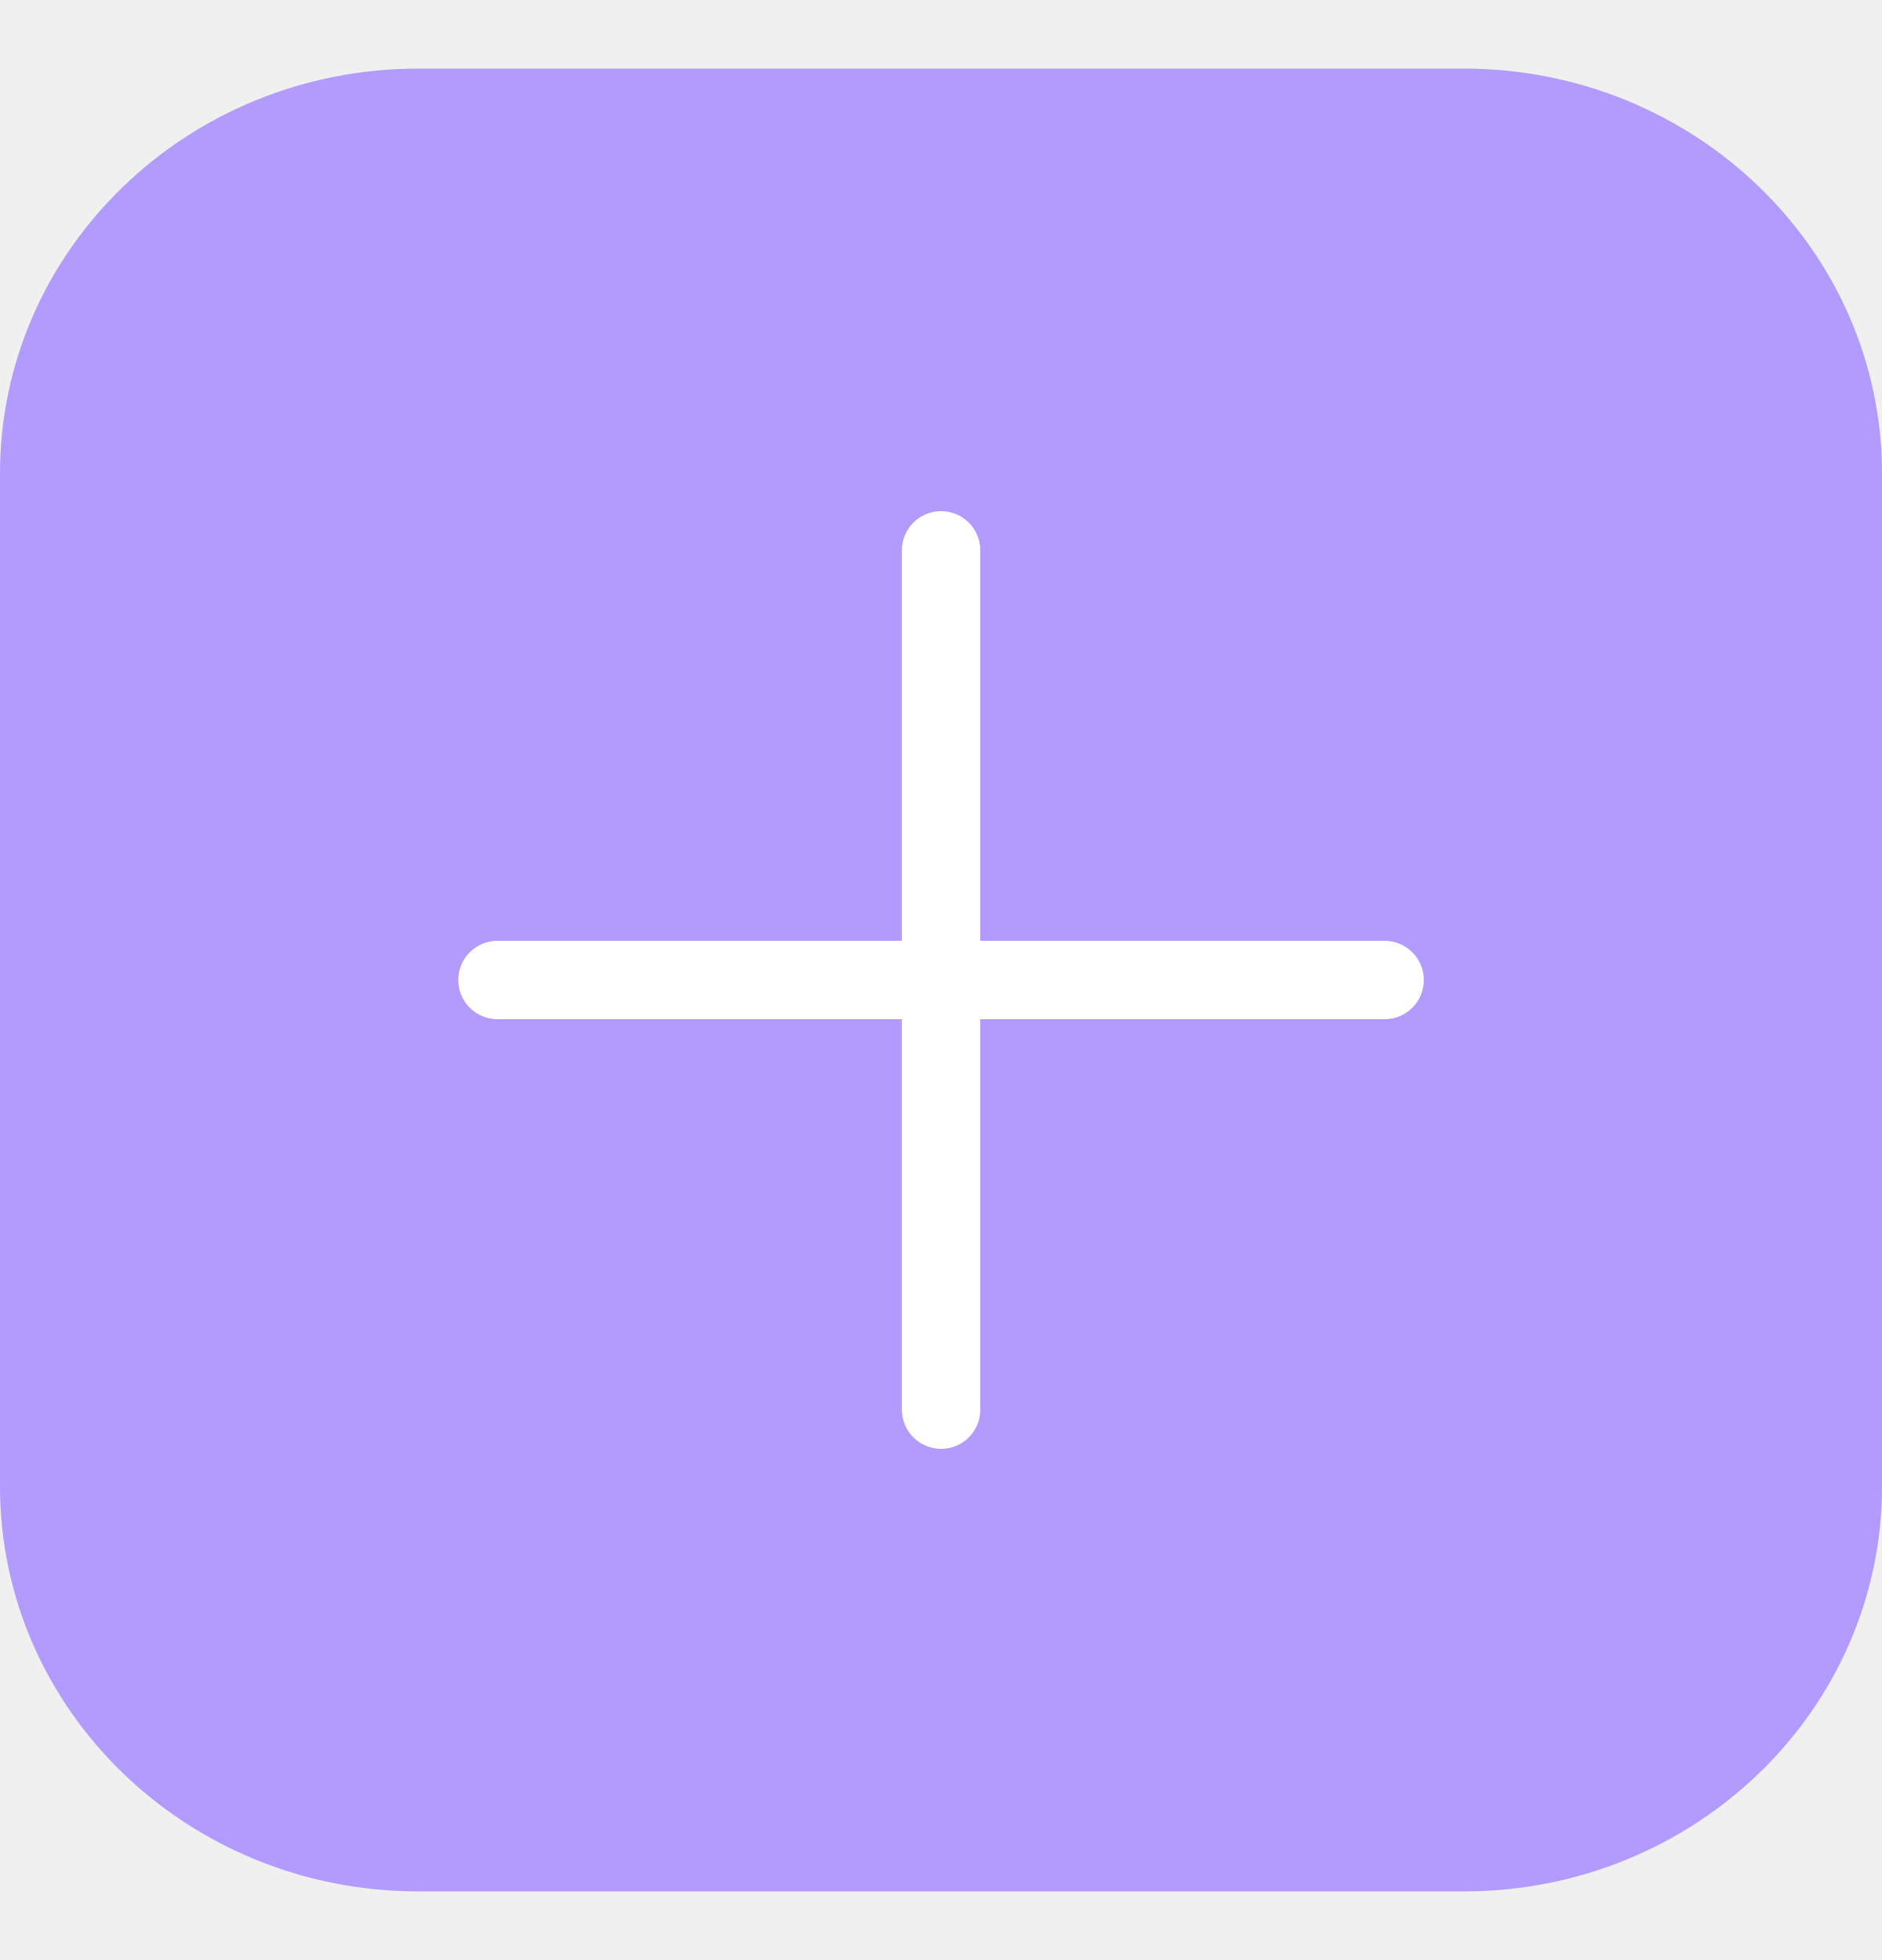
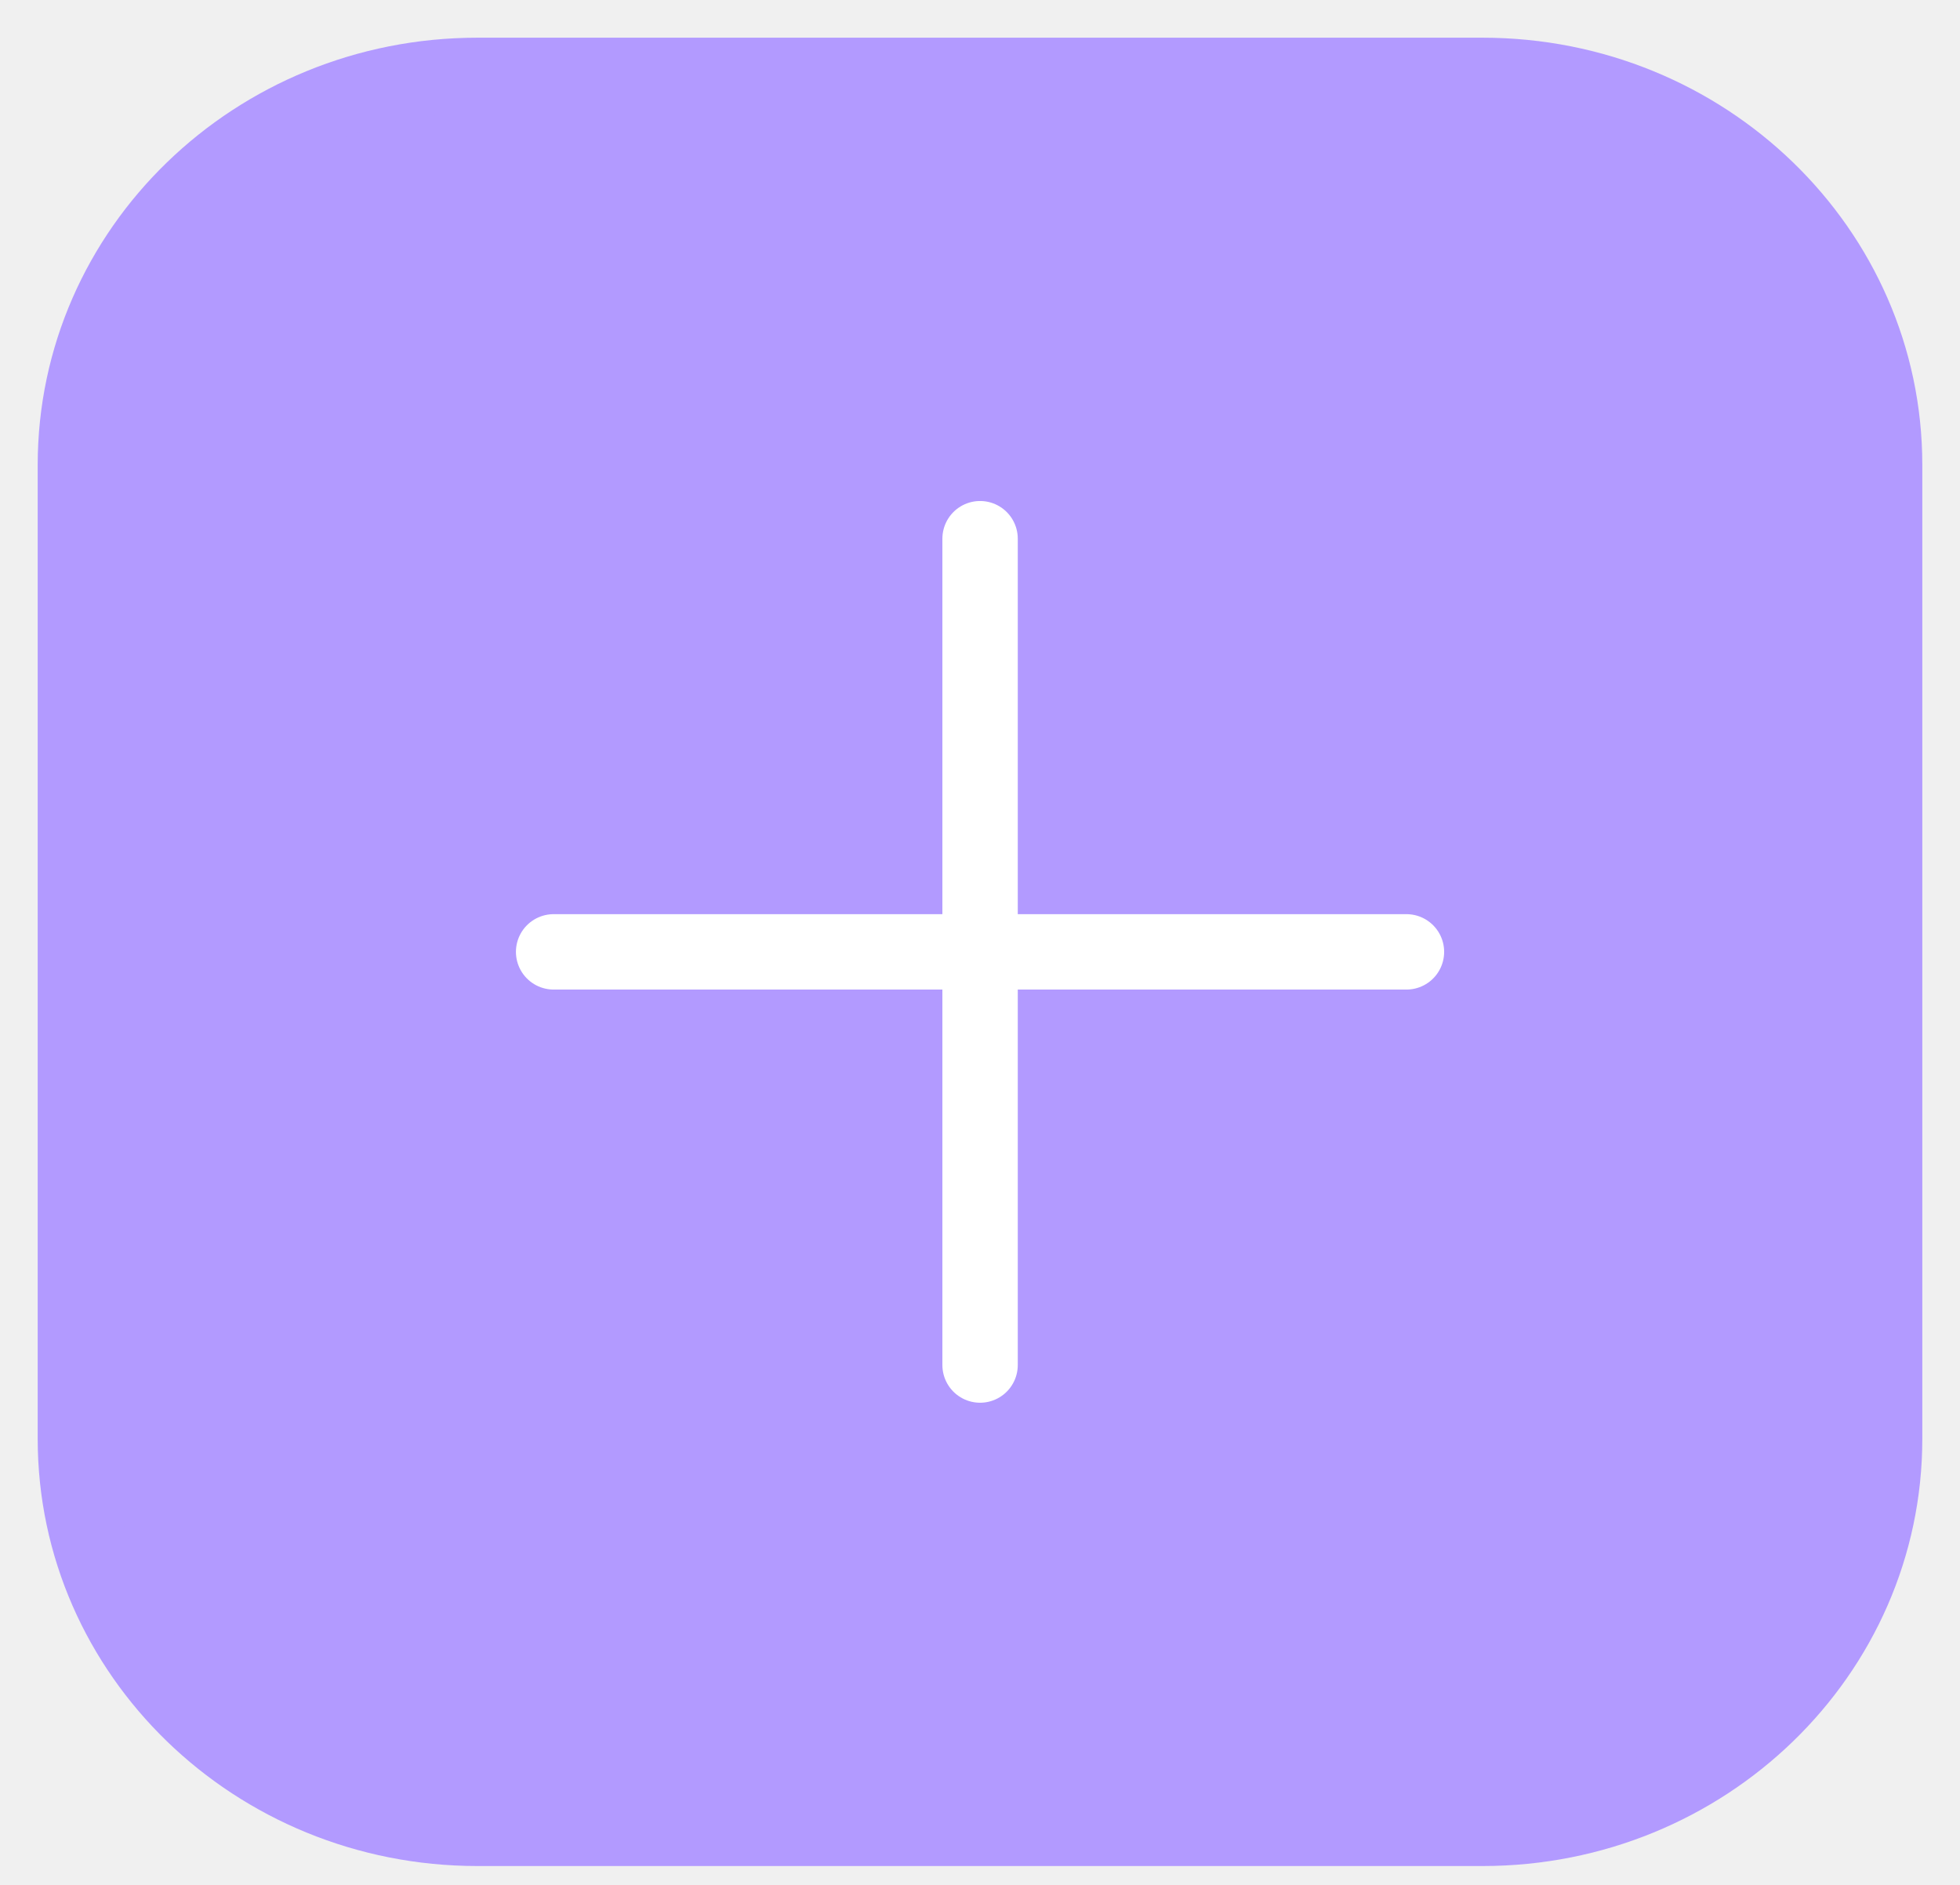
- <svg xmlns="http://www.w3.org/2000/svg" width="24" height="25" viewBox="0 0 24 25" fill="none">
-   <path d="M0 6.042C0 3.188 2.388 0.875 5.333 0.875H18.667C21.612 0.875 24 3.188 24 6.042V18.958C24 21.812 21.612 24.125 18.667 24.125H5.333C2.388 24.125 0 21.812 0 18.958V6.042Z" fill="#B29AFF" />
-   <path d="M6.344 12.5H12.001M12.001 12.5H17.657M12.001 12.5V17.98M12.001 12.5V7.02" stroke="white" stroke-linecap="round" stroke-linejoin="round" />
+ <svg xmlns="http://www.w3.org/2000/svg" width="26" height="25" viewBox="0 0 26 25" fill="none">
+   <path d="M1 6.167C1 3.313 3.388 1 6.333 1H19.667C22.612 1 25 3.313 25 6.167V19.083C25 21.937 22.612 24.25 19.667 24.25H6.333C3.388 24.25 1 21.937 1 19.083V6.167Z" fill="#B29AFF" stroke="#B29AFF" stroke-linecap="round" stroke-linejoin="round" />
+   <path d="M7.344 12.625H13.001M13.001 12.625H18.657M13.001 12.625V18.105M13.001 12.625V7.145" stroke="white" stroke-linecap="round" stroke-linejoin="round" />
</svg>
